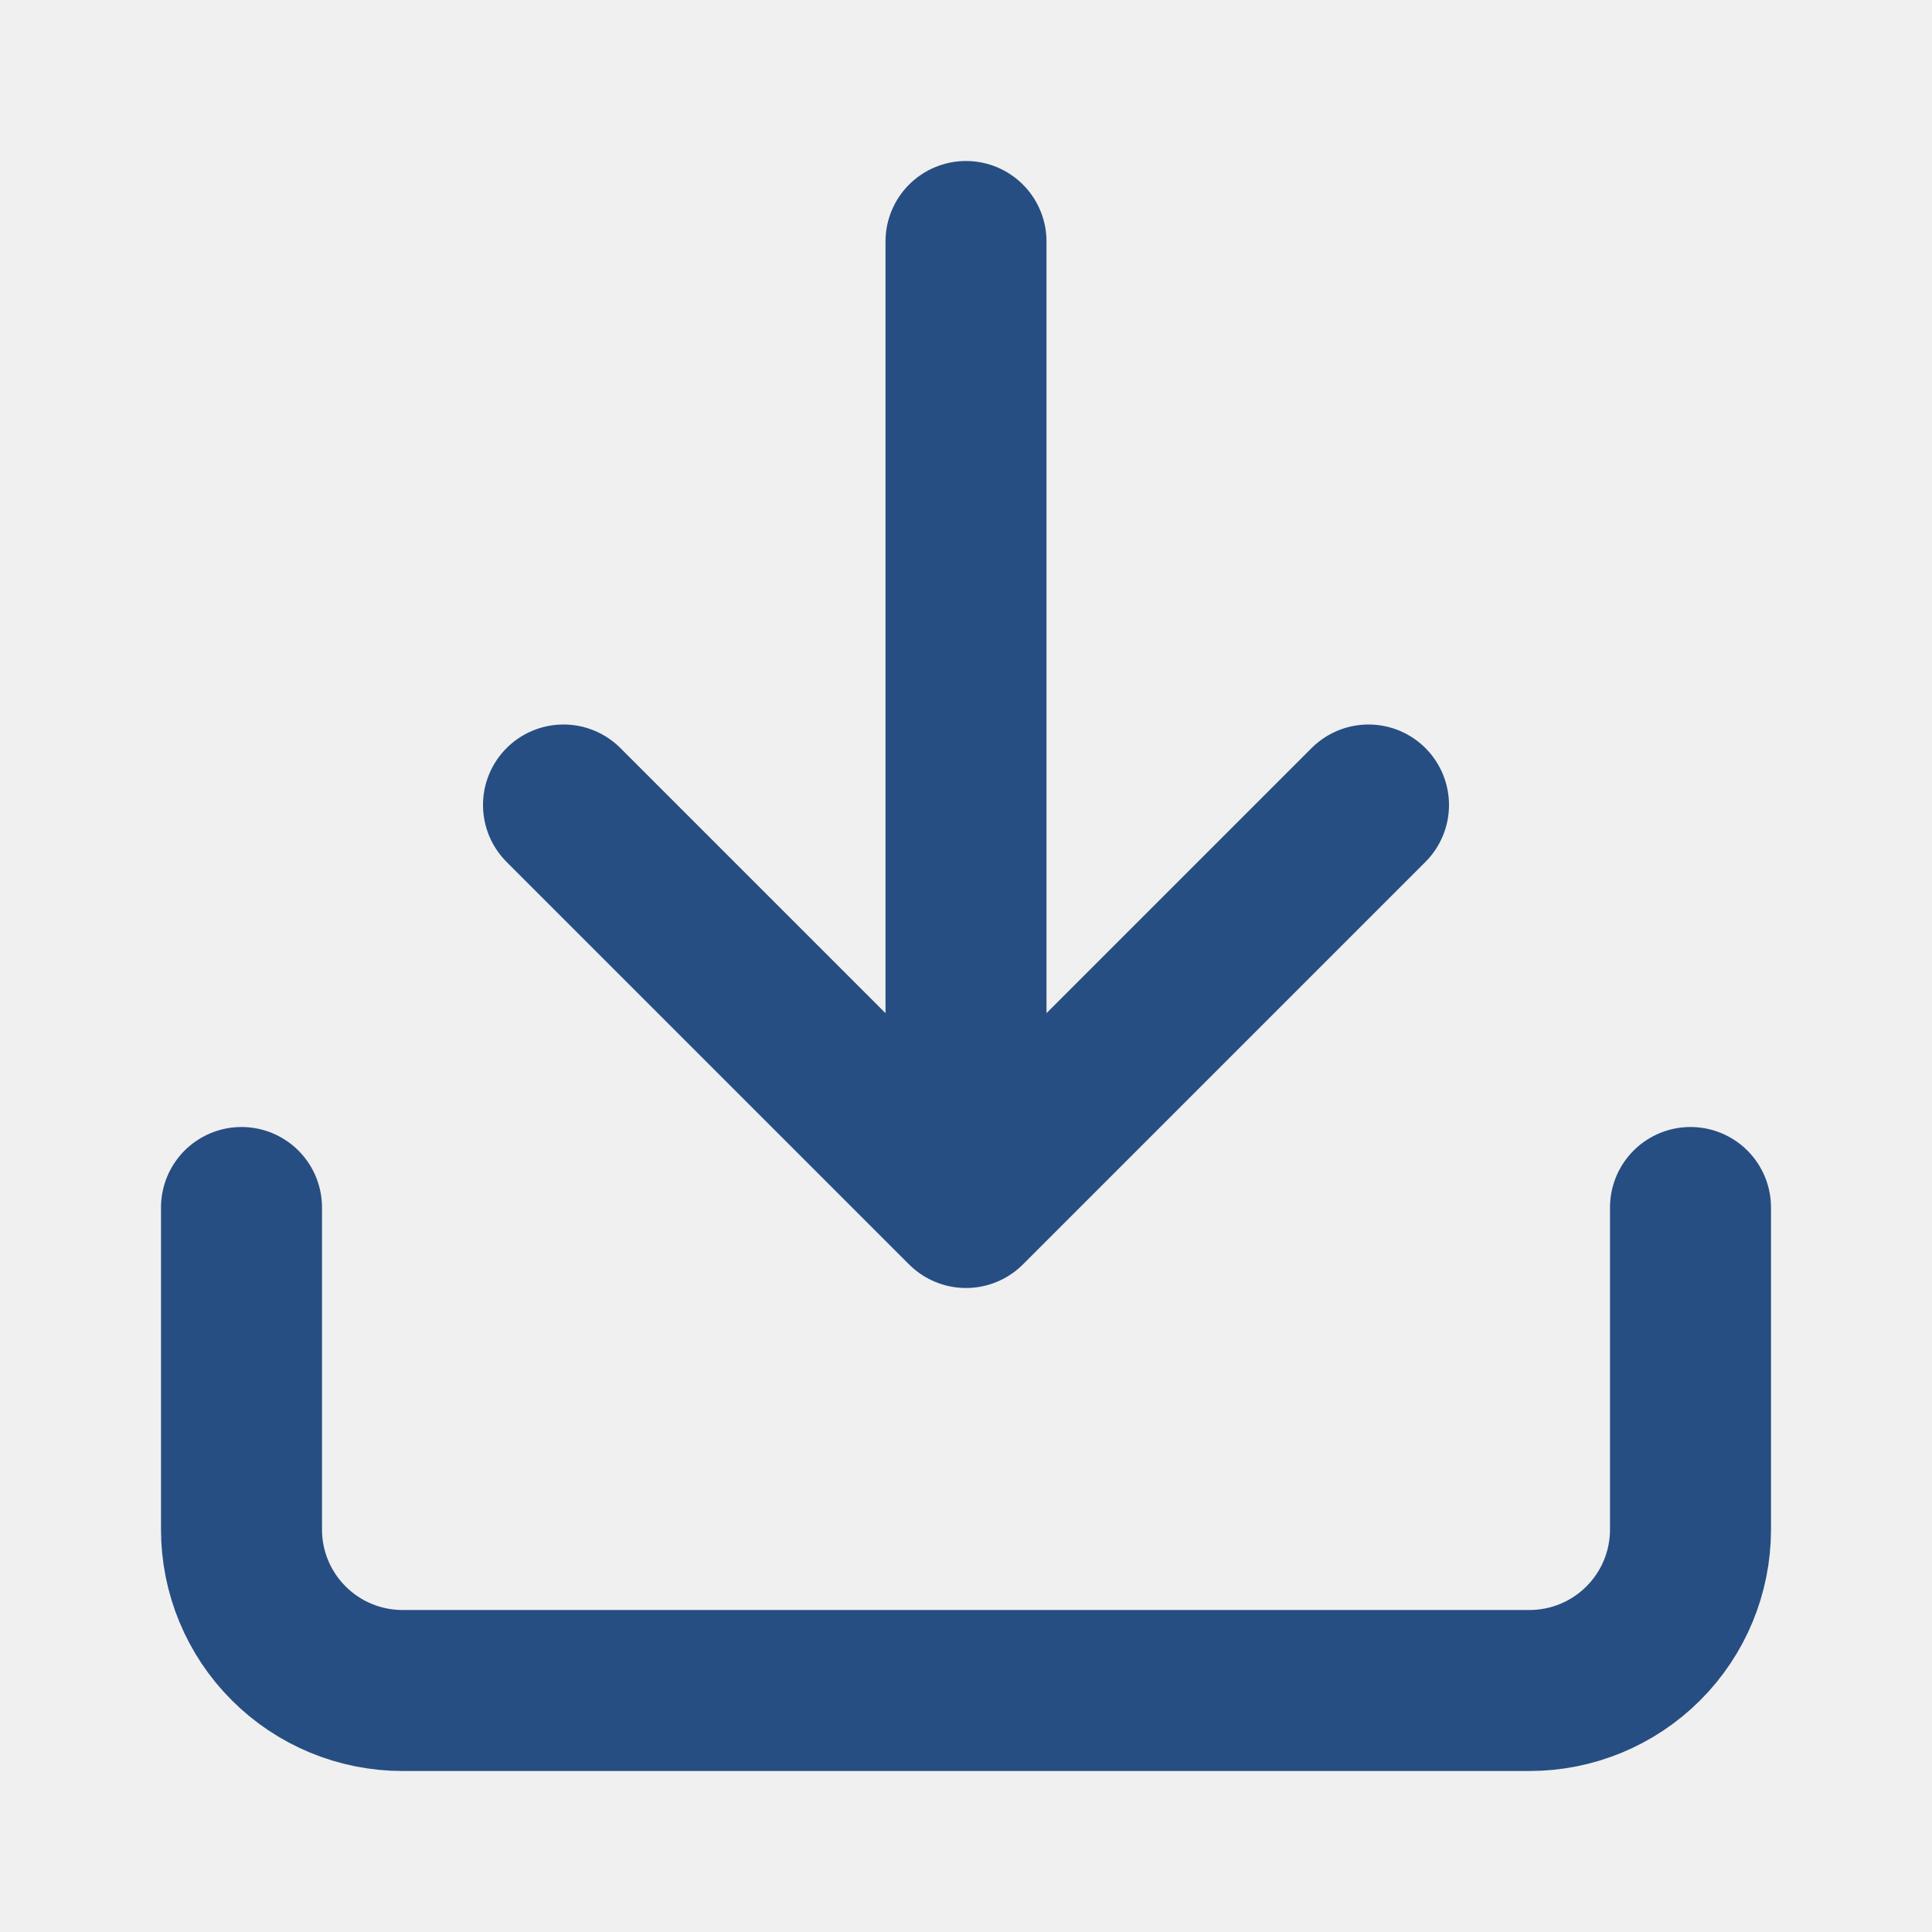
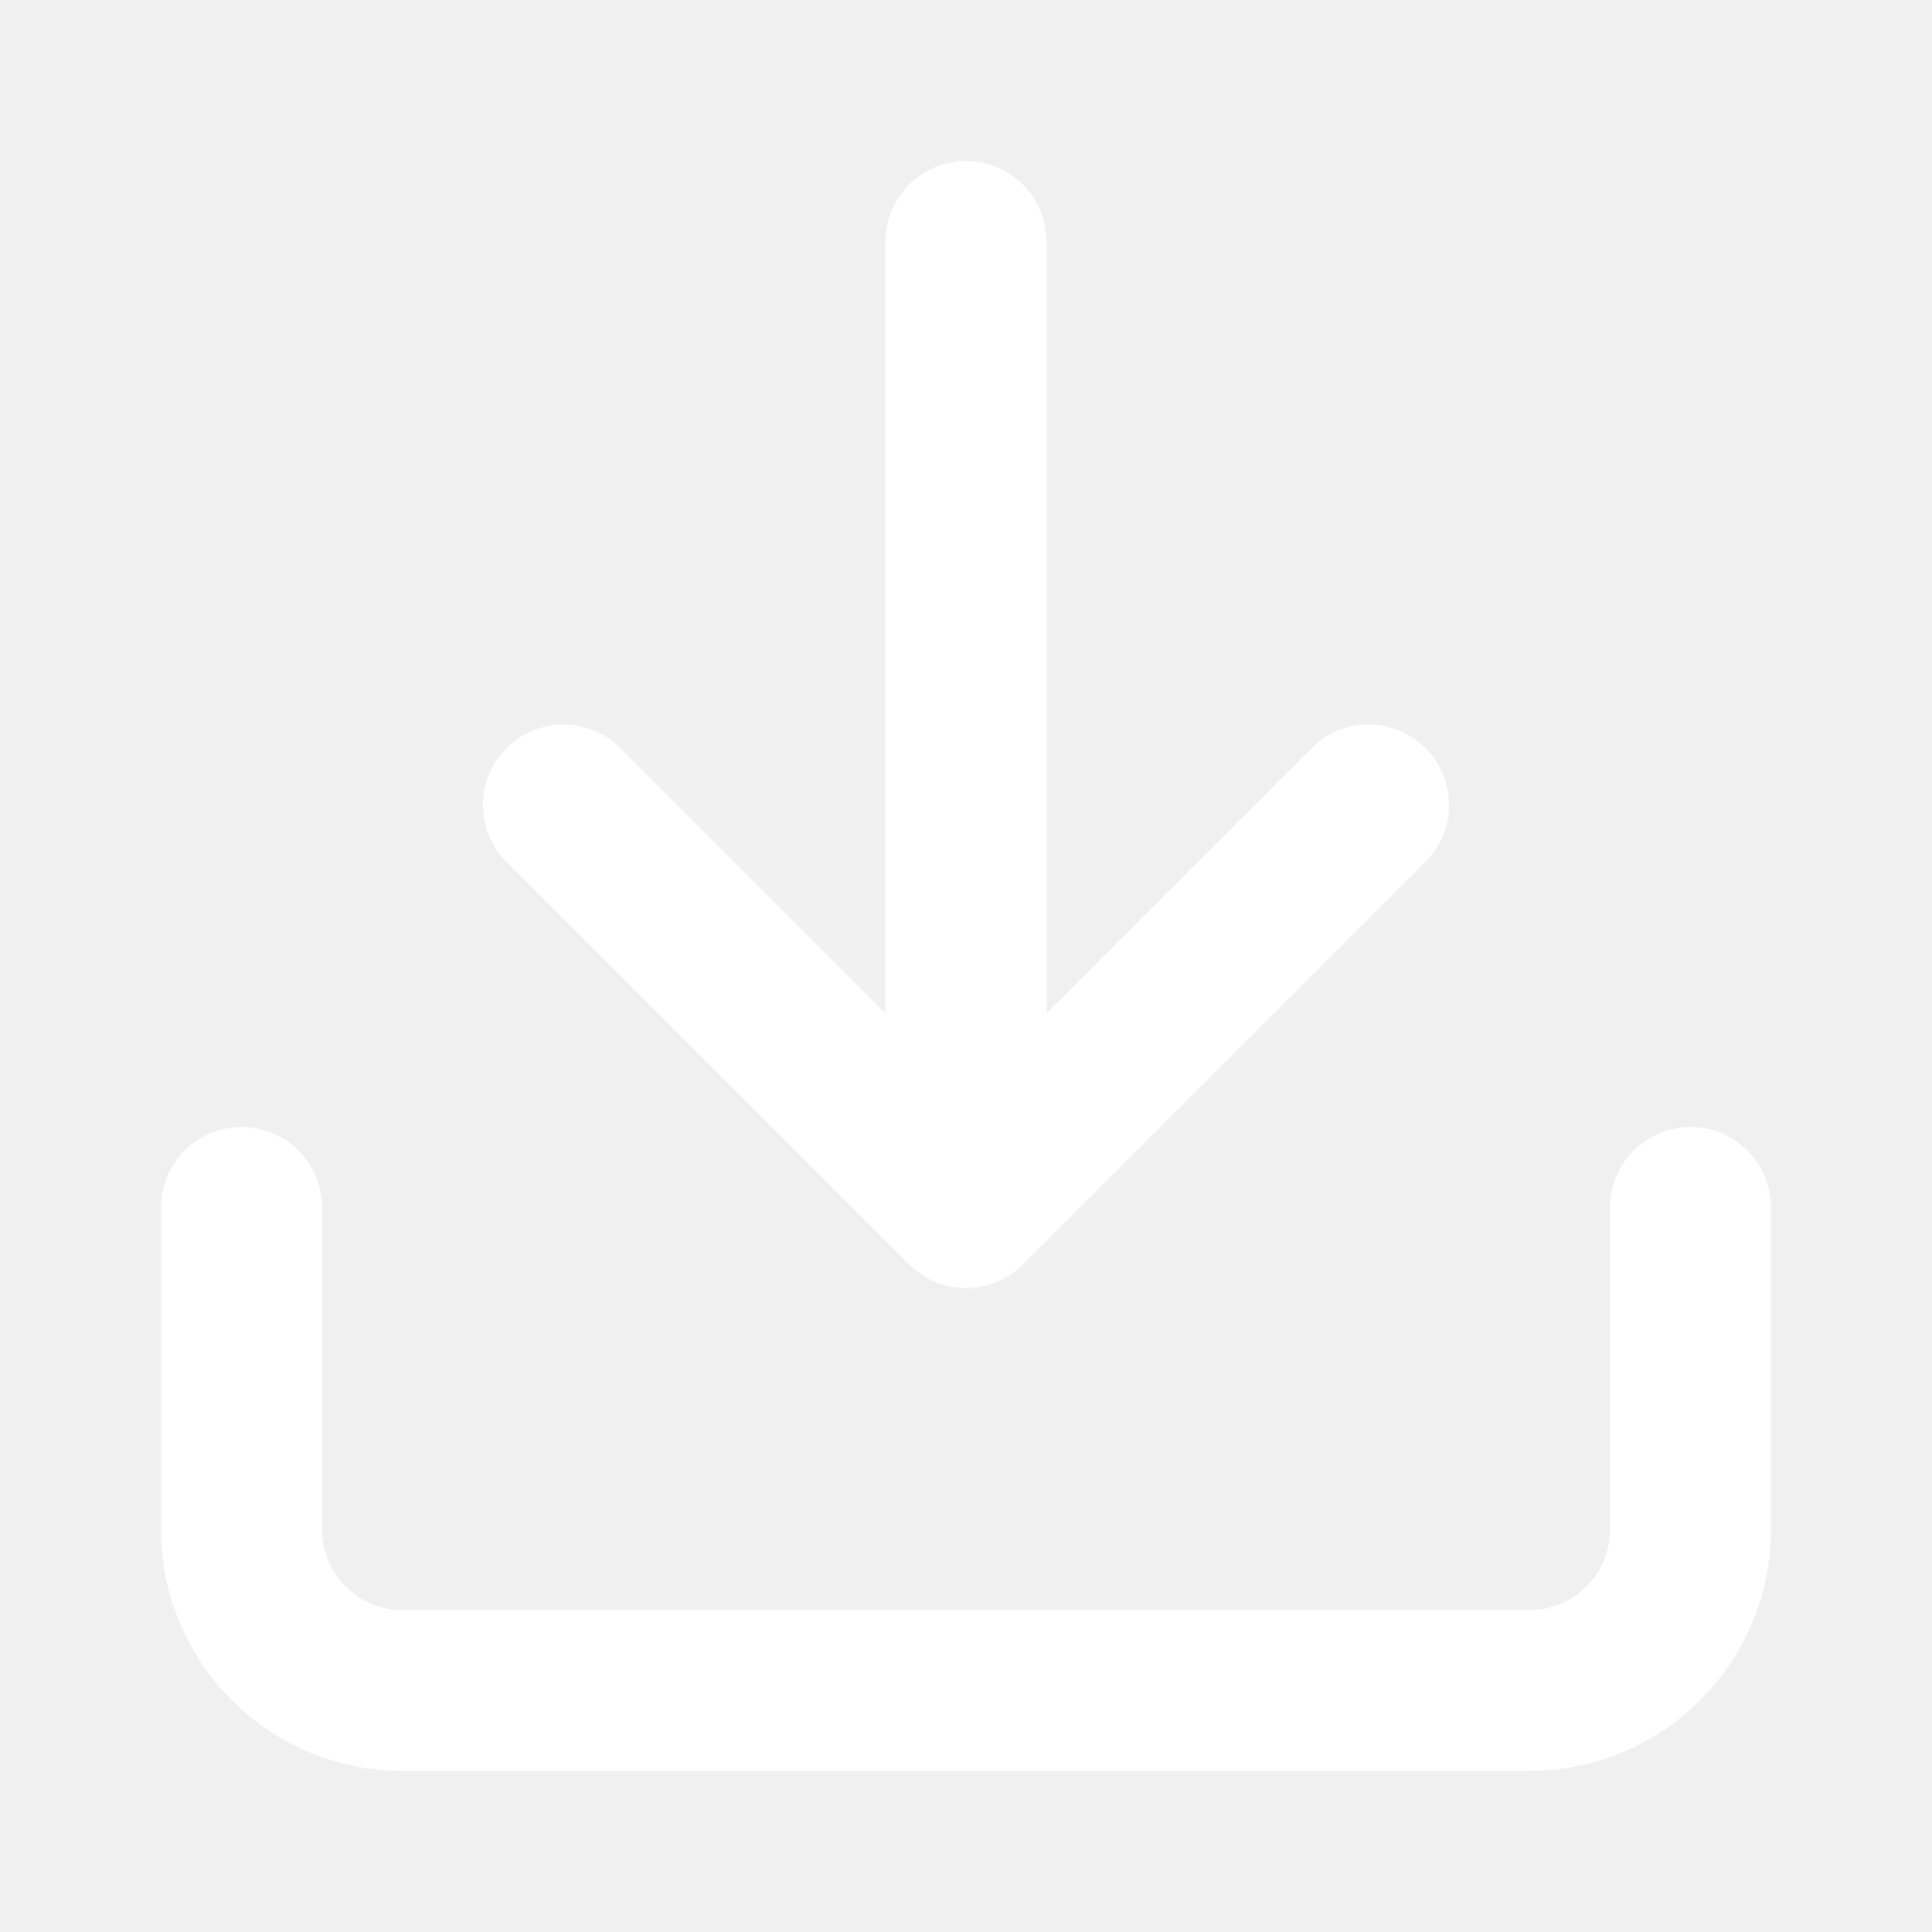
<svg xmlns="http://www.w3.org/2000/svg" width="48" height="48" viewBox="0 0 48 48" fill="none">
-   <path d="M42 30V38C42 39.061 41.579 40.078 40.828 40.828C40.078 41.579 39.061 42 38 42H10C8.939 42 7.922 41.579 7.172 40.828C6.421 40.078 6 39.061 6 38V30M14 20L24 30M24 30L34 20M24 30V6" stroke="#274E82" stroke-width="4" stroke-linecap="round" stroke-linejoin="round" />
+   <path d="M42 30V38C42 39.061 41.579 40.078 40.828 40.828C40.078 41.579 39.061 42 38 42H10C8.939 42 7.922 41.579 7.172 40.828C6.421 40.078 6 39.061 6 38V30M14 20L24 30M24 30L34 20M24 30V6" stroke="#FFFFFF" stroke-width="4" stroke-linecap="round" stroke-linejoin="round" />
</svg>
